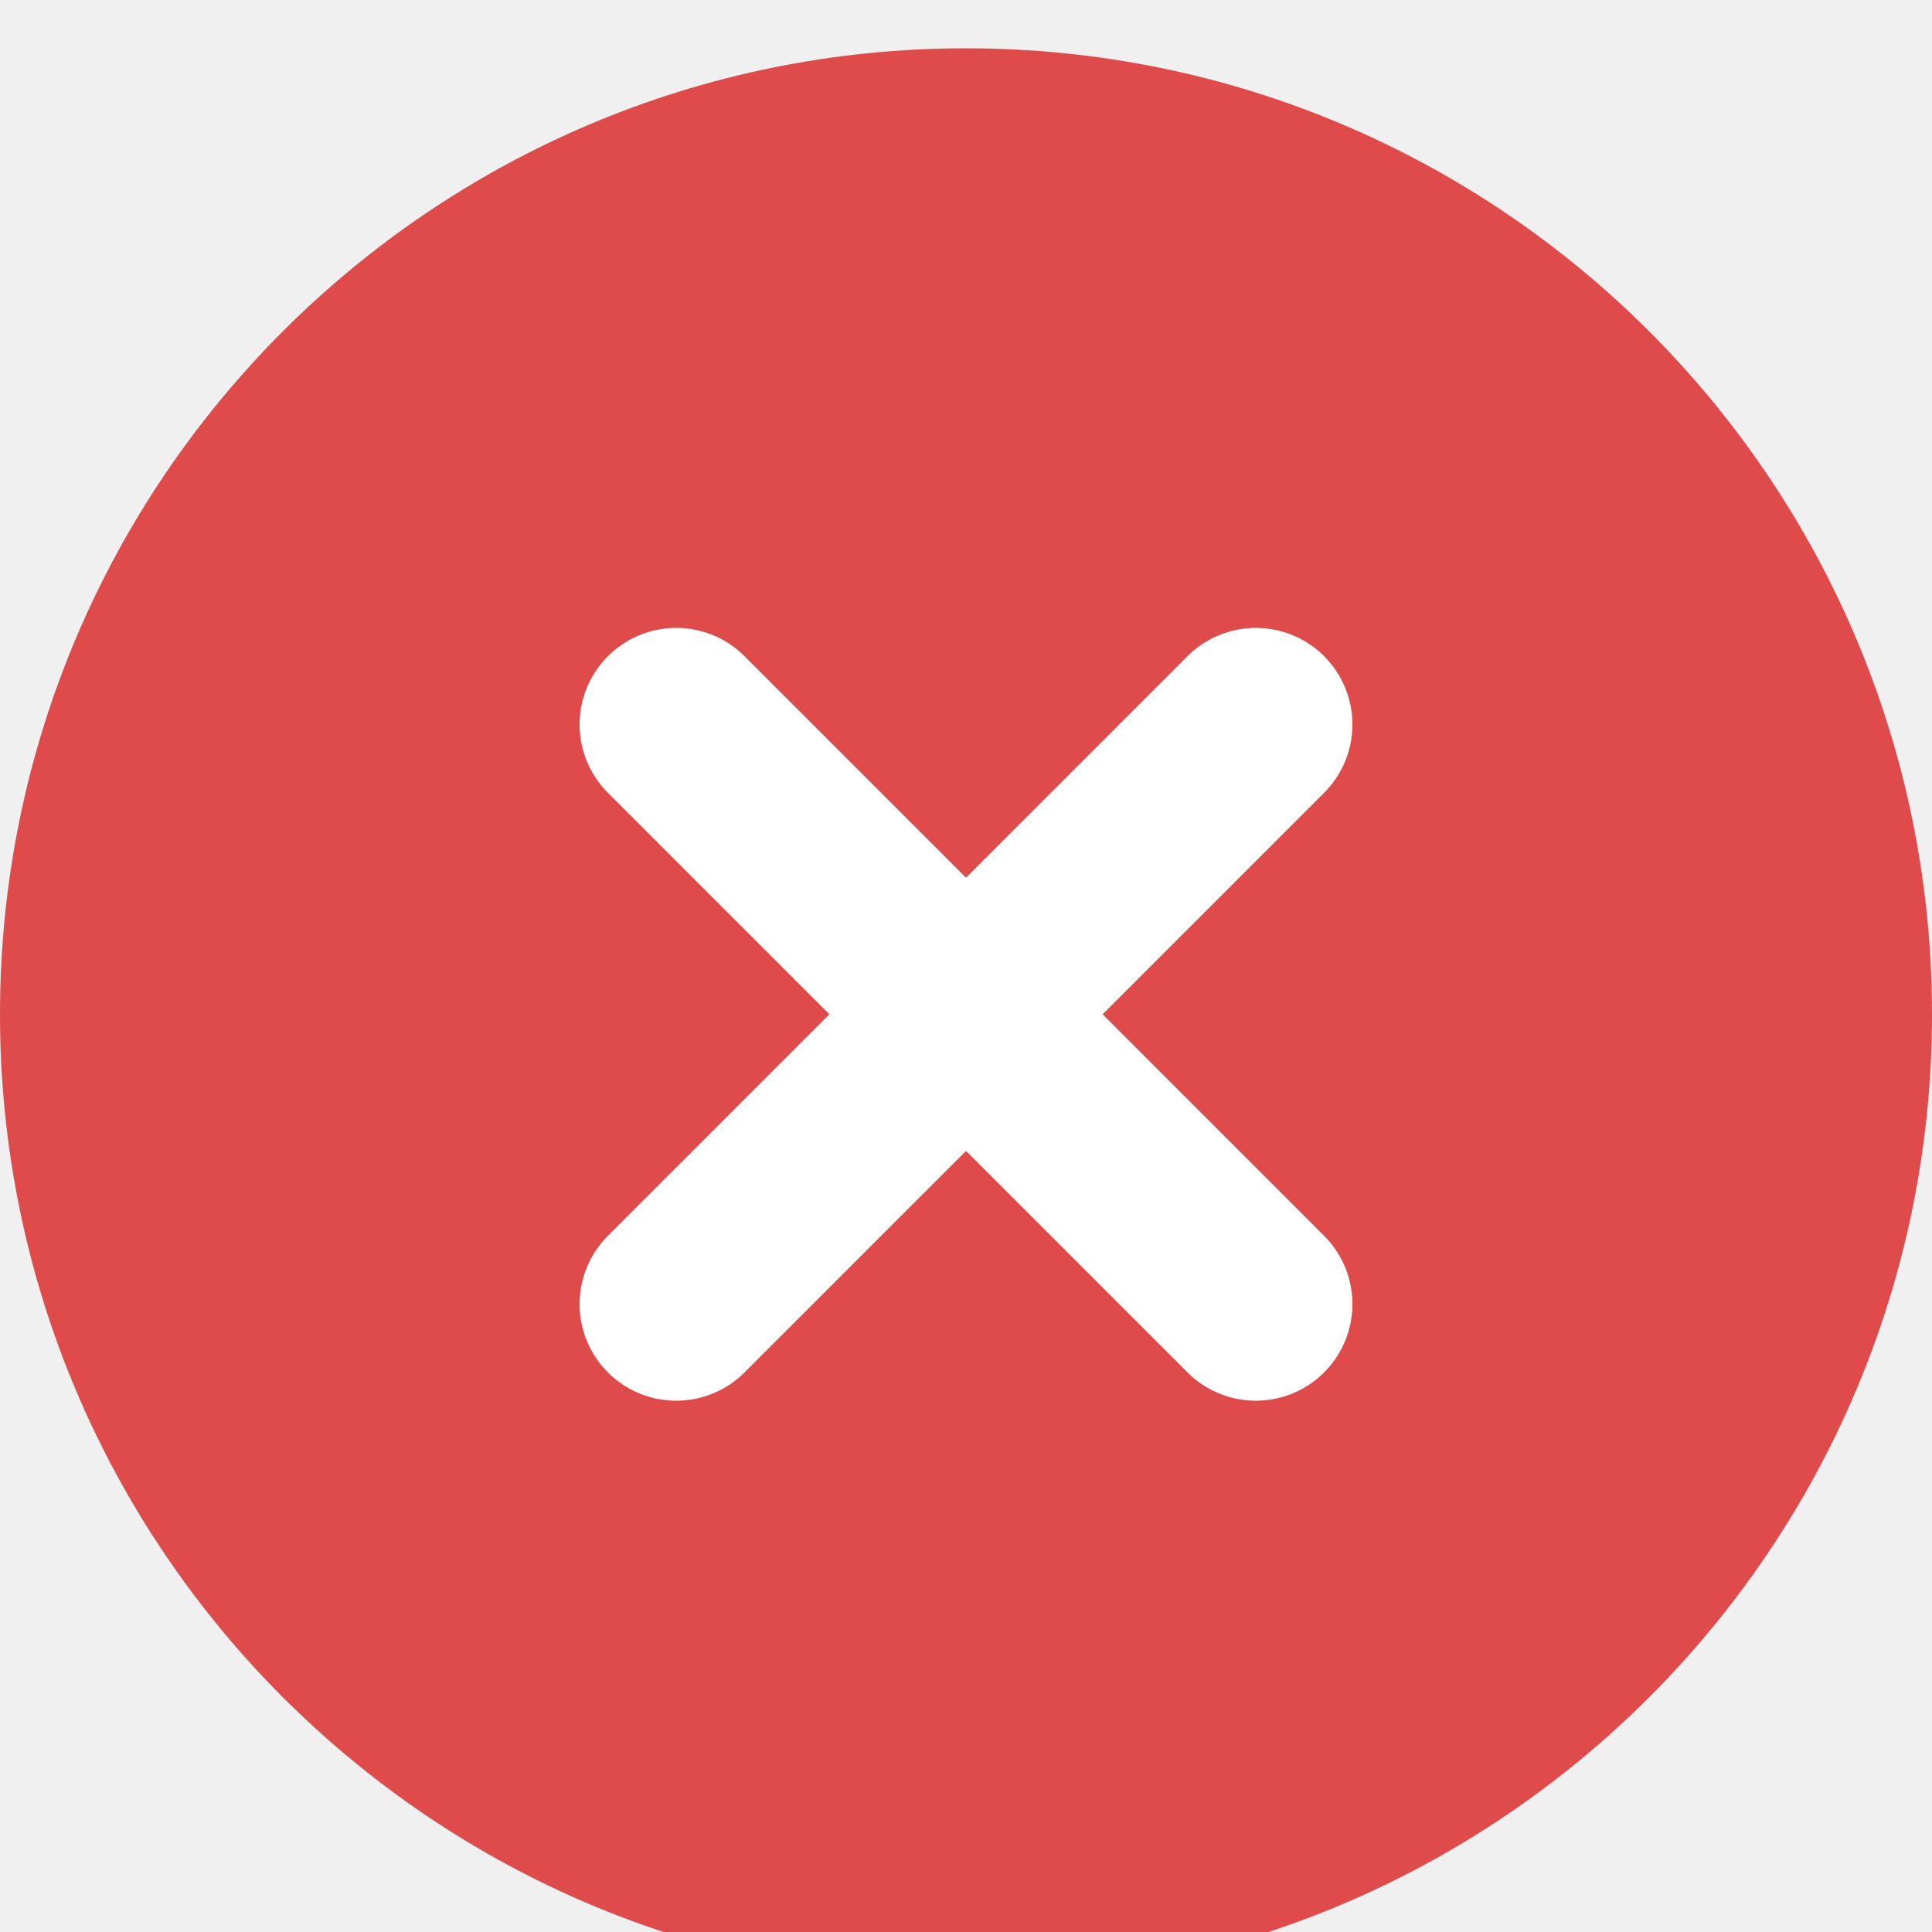
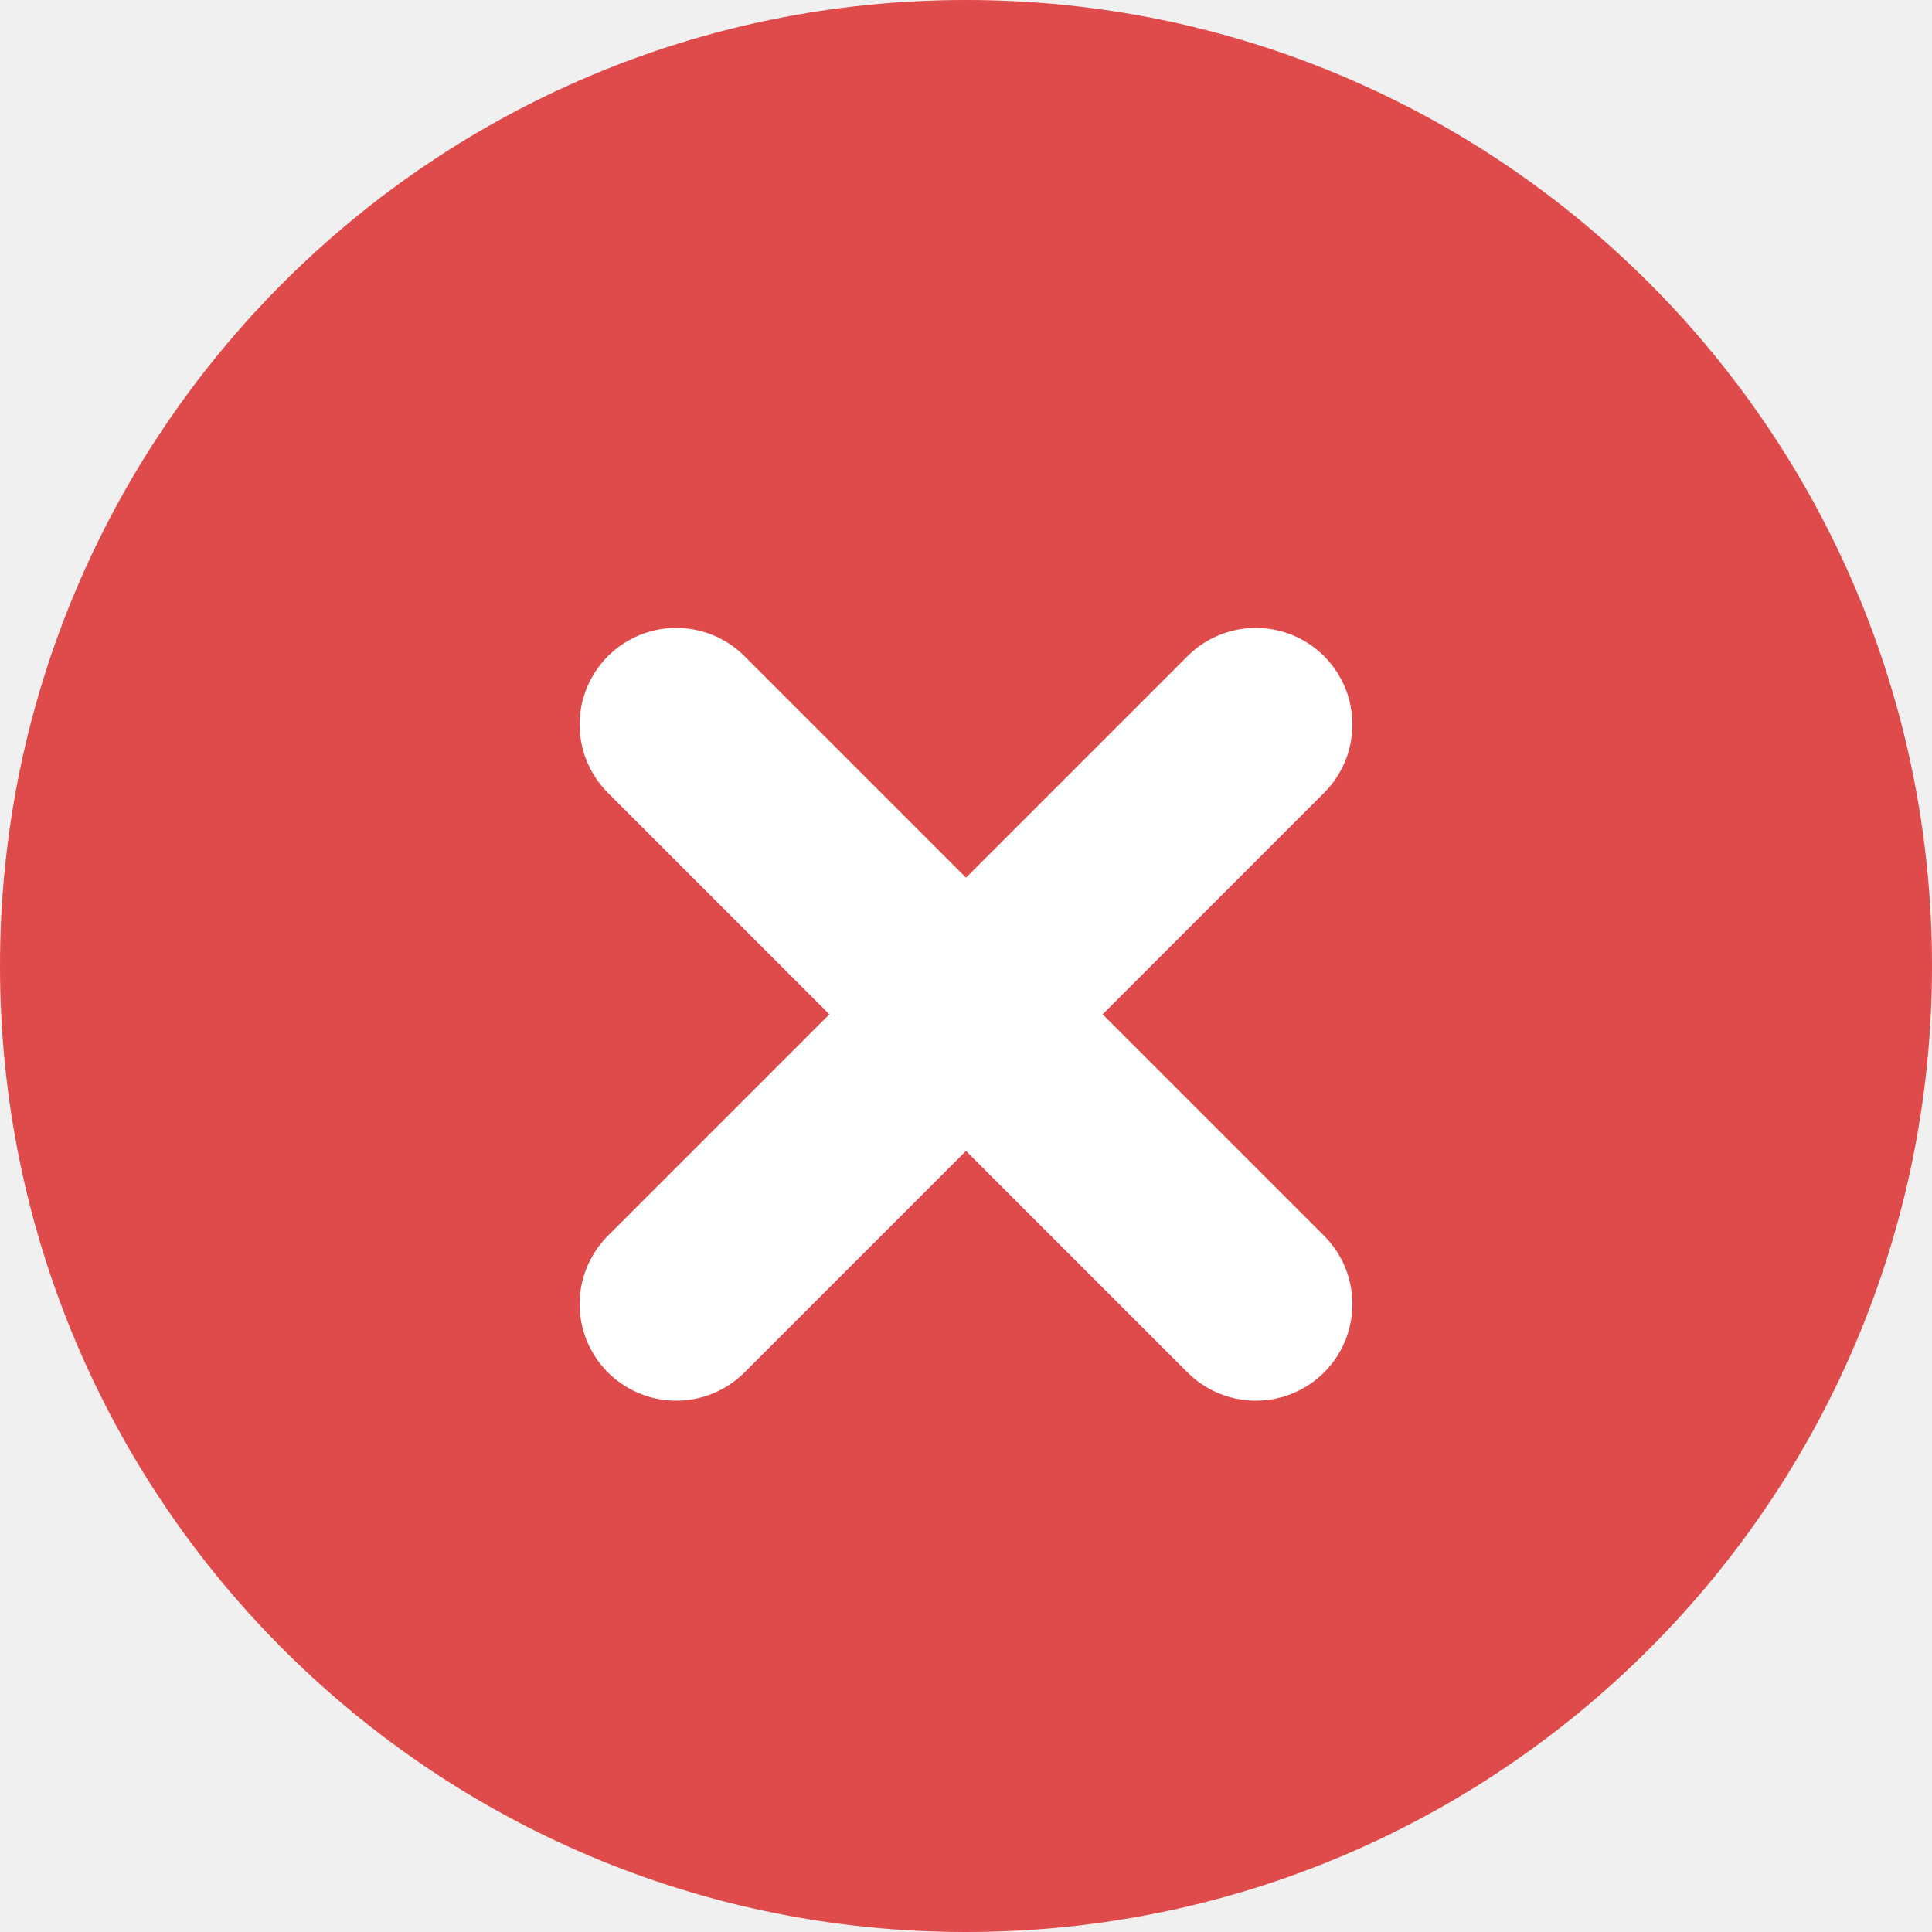
<svg xmlns="http://www.w3.org/2000/svg" width="20" height="20" viewBox="0 0 20 20" fill="none">
-   <rect y="0.5" width="20" height="20" rx="10" fill="#DF4B4B" />
+   <rect width="20" height="20" rx="10" fill="#DF4B4B" />
  <path d="M13 7.5L7 13.5" stroke="white" stroke-width="2" stroke-linecap="round" stroke-linejoin="round" />
  <path d="M7 7.5L13 13.5" stroke="white" stroke-width="2" stroke-linecap="round" stroke-linejoin="round" />
</svg>
